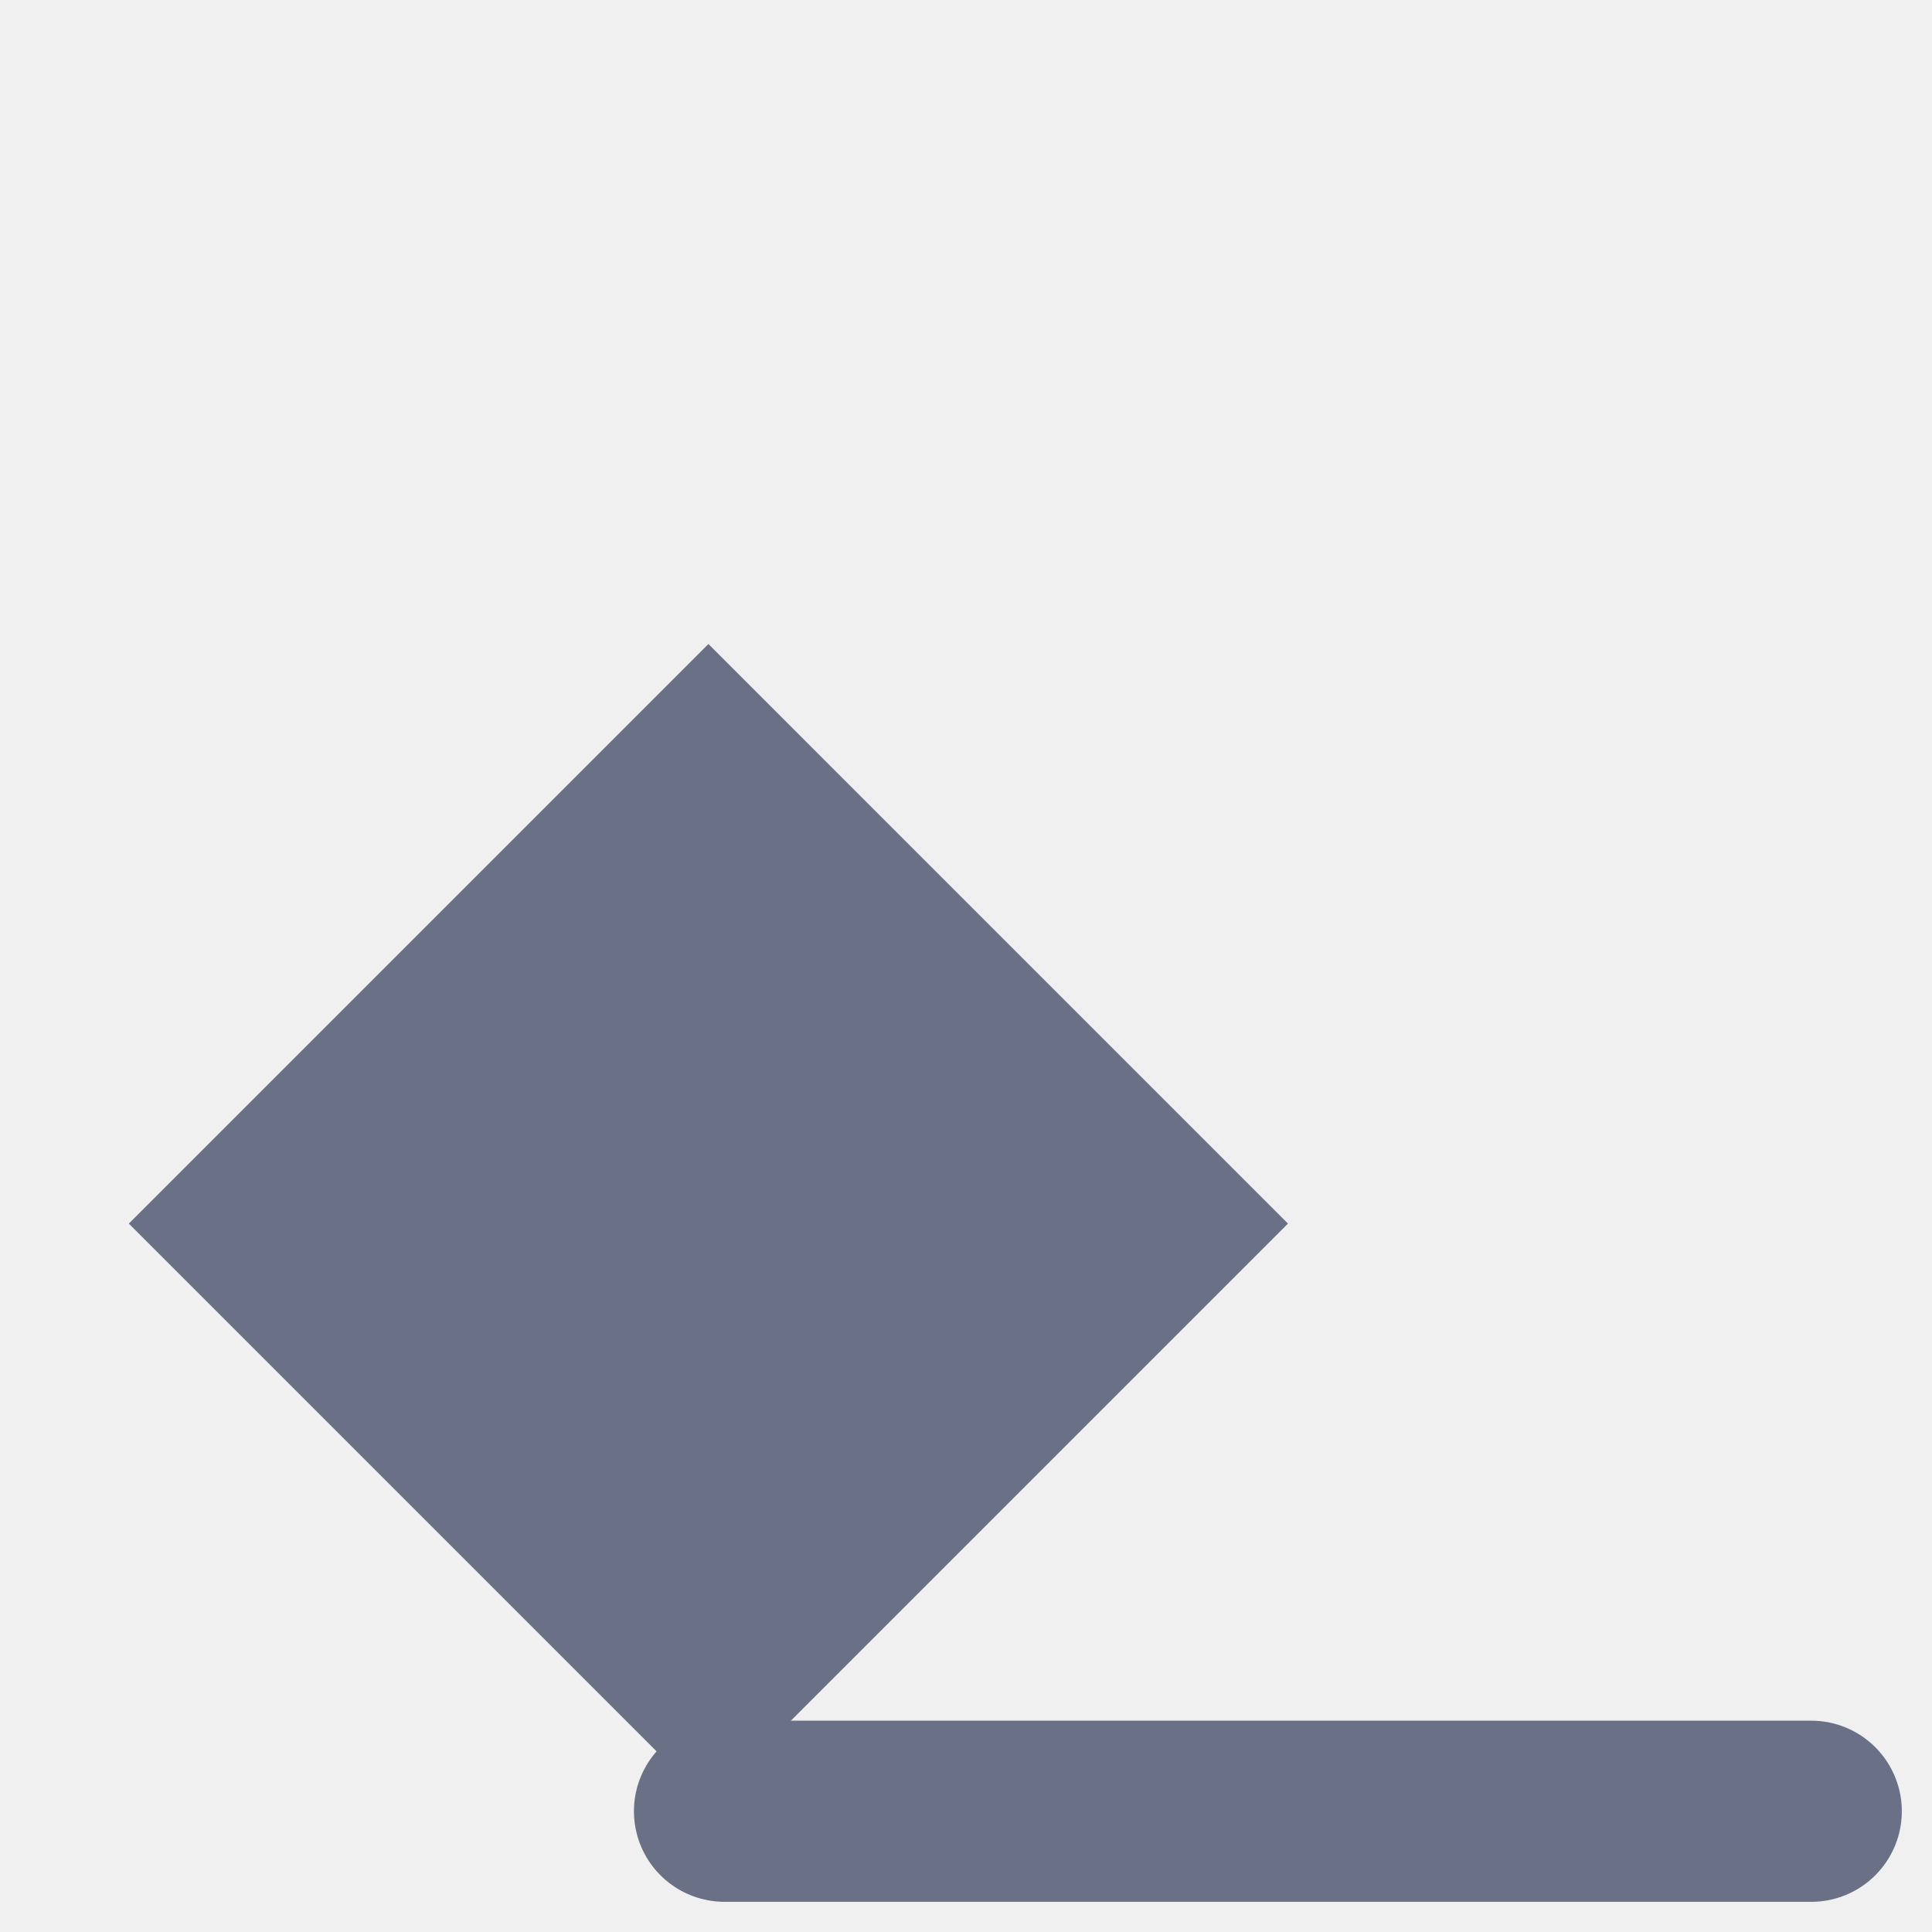
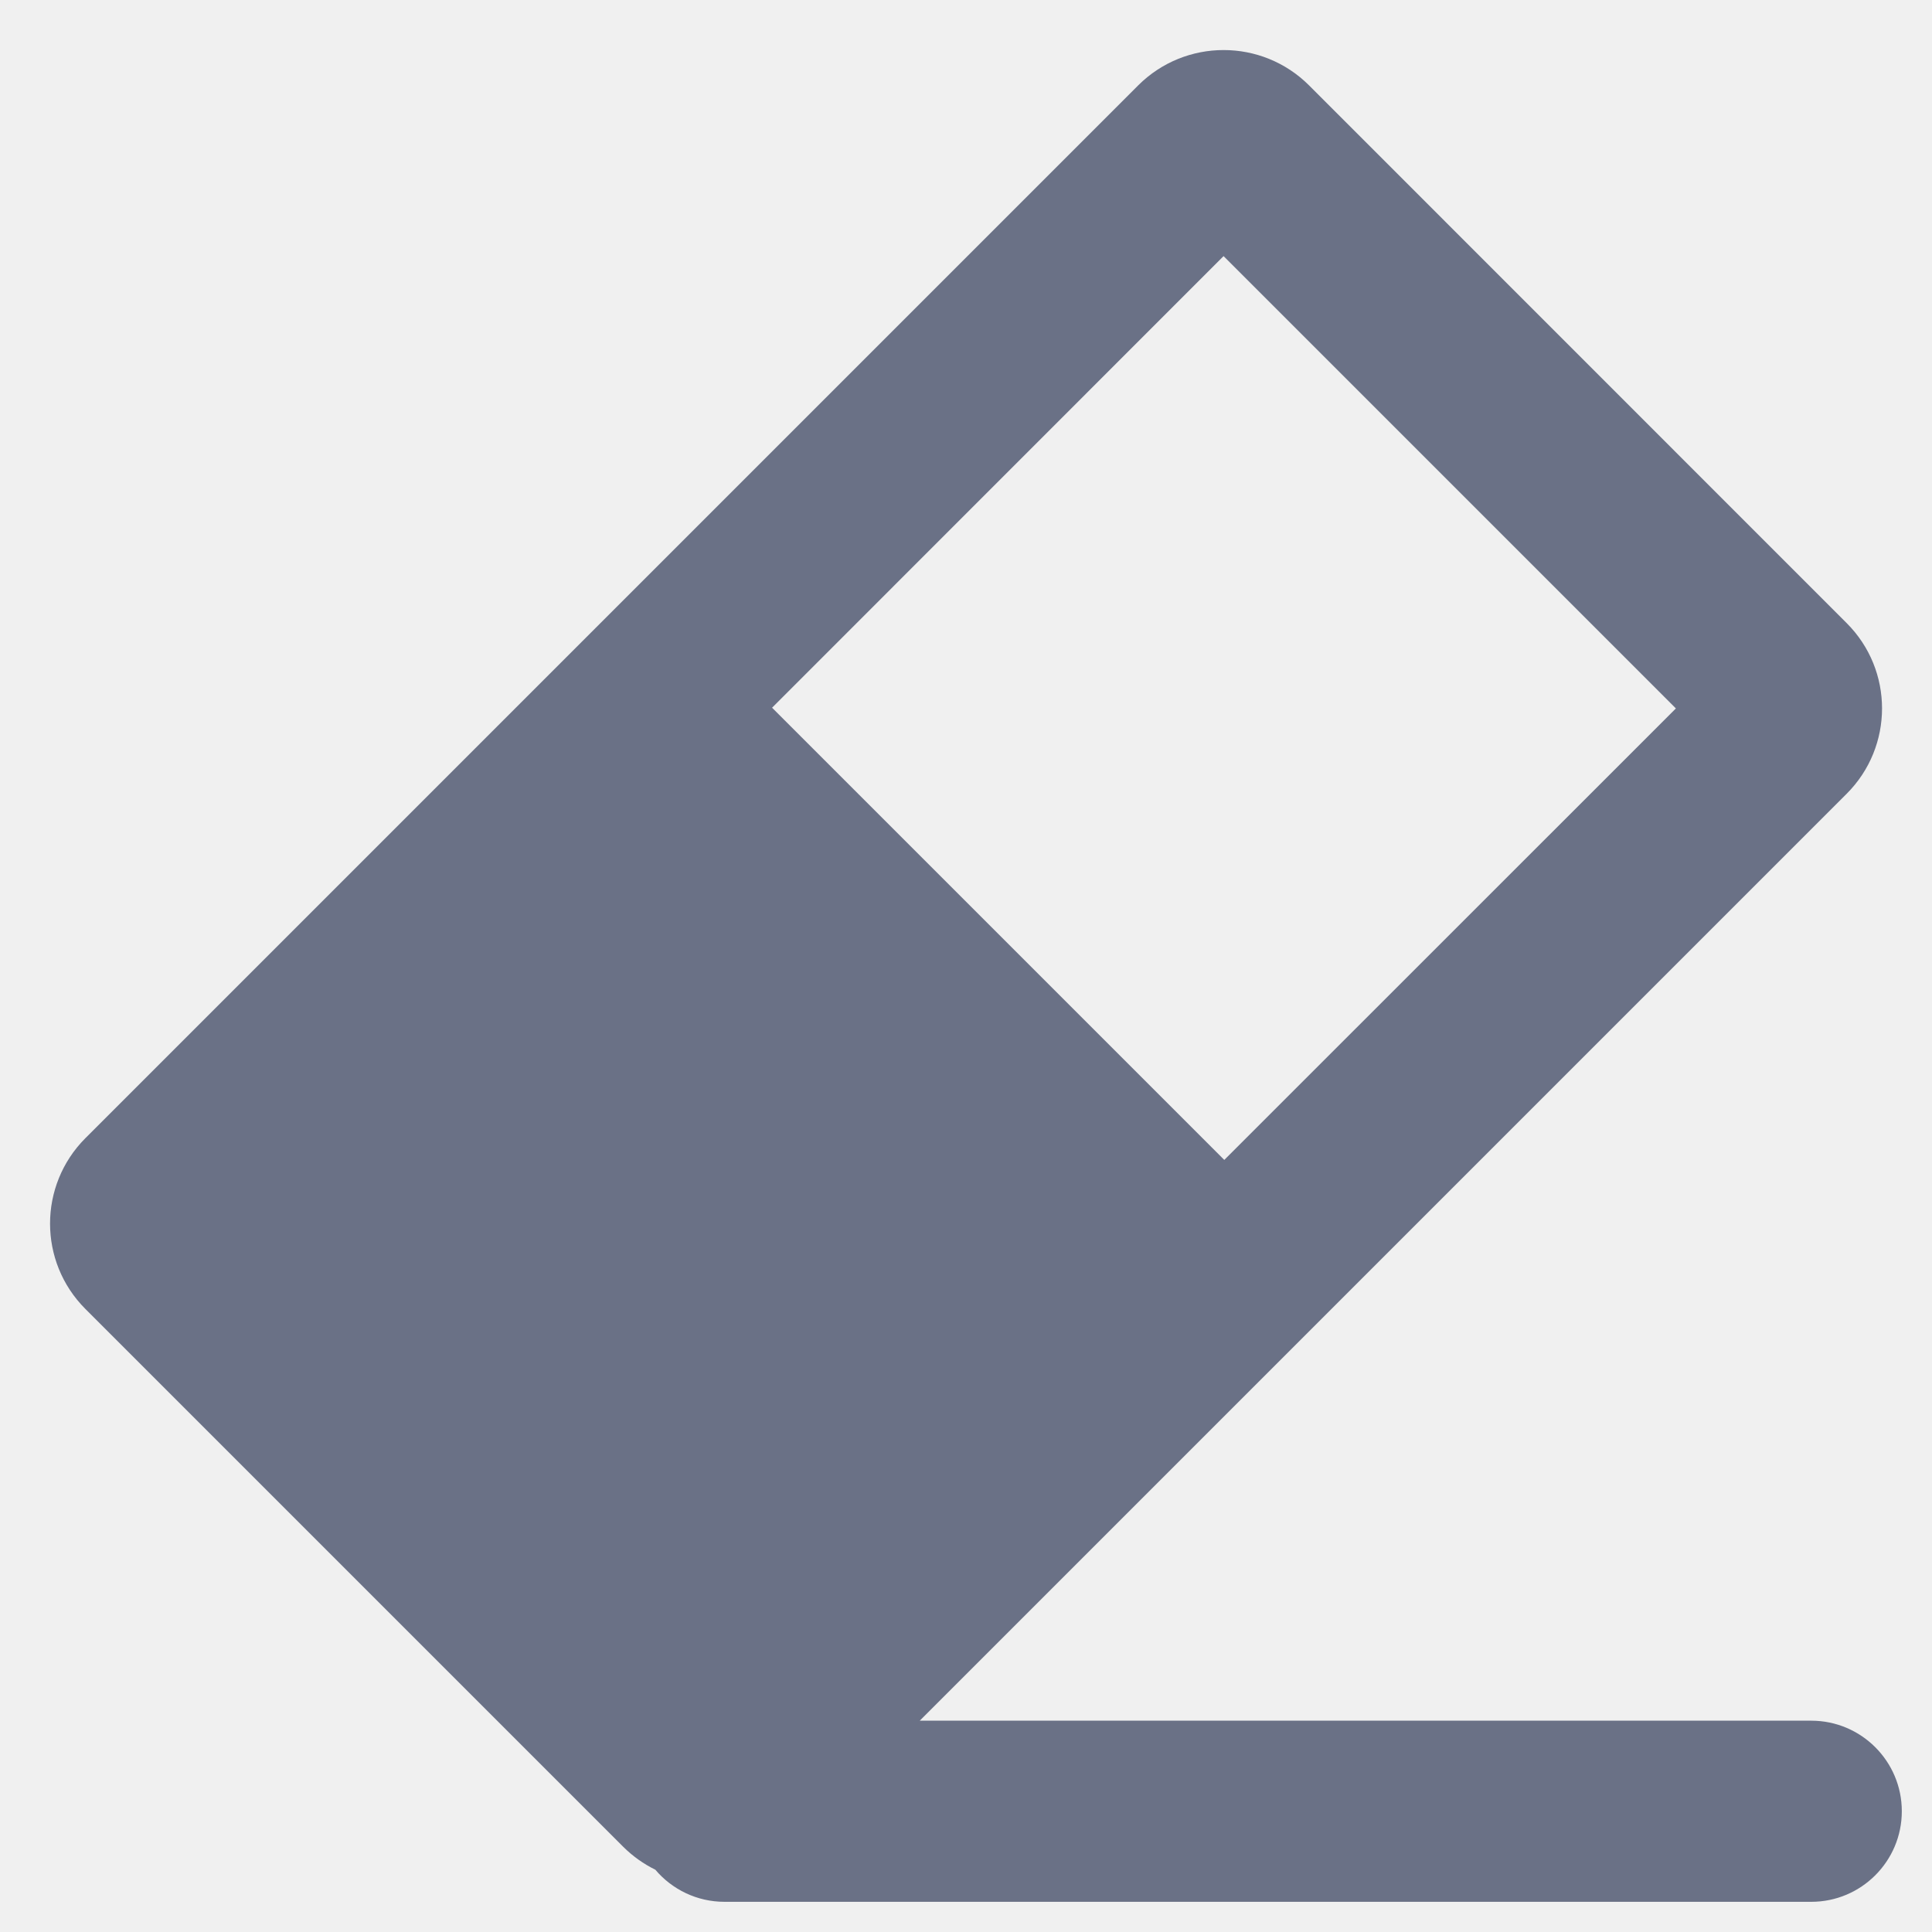
<svg xmlns="http://www.w3.org/2000/svg" width="16" height="16" viewBox="0 0 16 16" fill="none">
-   <mask id="path-1-inside-1" fill="white">
-     <rect x="5.867" y="16" width="8.297" height="14.331" rx="1" transform="rotate(-135 5.86667 16)" />
-   </mask>
-   <rect x="5.867" y="16" width="8.297" height="14.331" rx="1" transform="rotate(-135 5.86667 16)" stroke="#6A7186" stroke-width="3" mask="url(#path-1-inside-1)" />
-   <rect x="5.867" y="14.934" width="6.788" height="6.788" transform="rotate(-135 5.86667 14.9336)" fill="#6A7186" />
-   <path d="M15 15H6" stroke="#6A7186" stroke-width="1.5" stroke-linecap="round" />
+   <path fill-rule="evenodd" clip-rule="evenodd" d="M13.879 5.867L10.139 9.606L6.394 5.861L10.133 2.121L13.879 5.867ZM5.427 15.484C5.331 15.437 5.24 15.373 5.16 15.293L0.707 10.84C0.317 10.45 0.317 9.817 0.707 9.426L9.426 0.707C9.817 0.317 10.45 0.317 10.841 0.707L15.293 5.16C15.684 5.55 15.684 6.183 15.293 6.574L7.617 14.25H15C15.414 14.25 15.75 14.586 15.75 15C15.75 15.414 15.414 15.75 15 15.75H6C5.771 15.75 5.565 15.647 5.427 15.484Z" fill="#6A7186" />
</svg>
